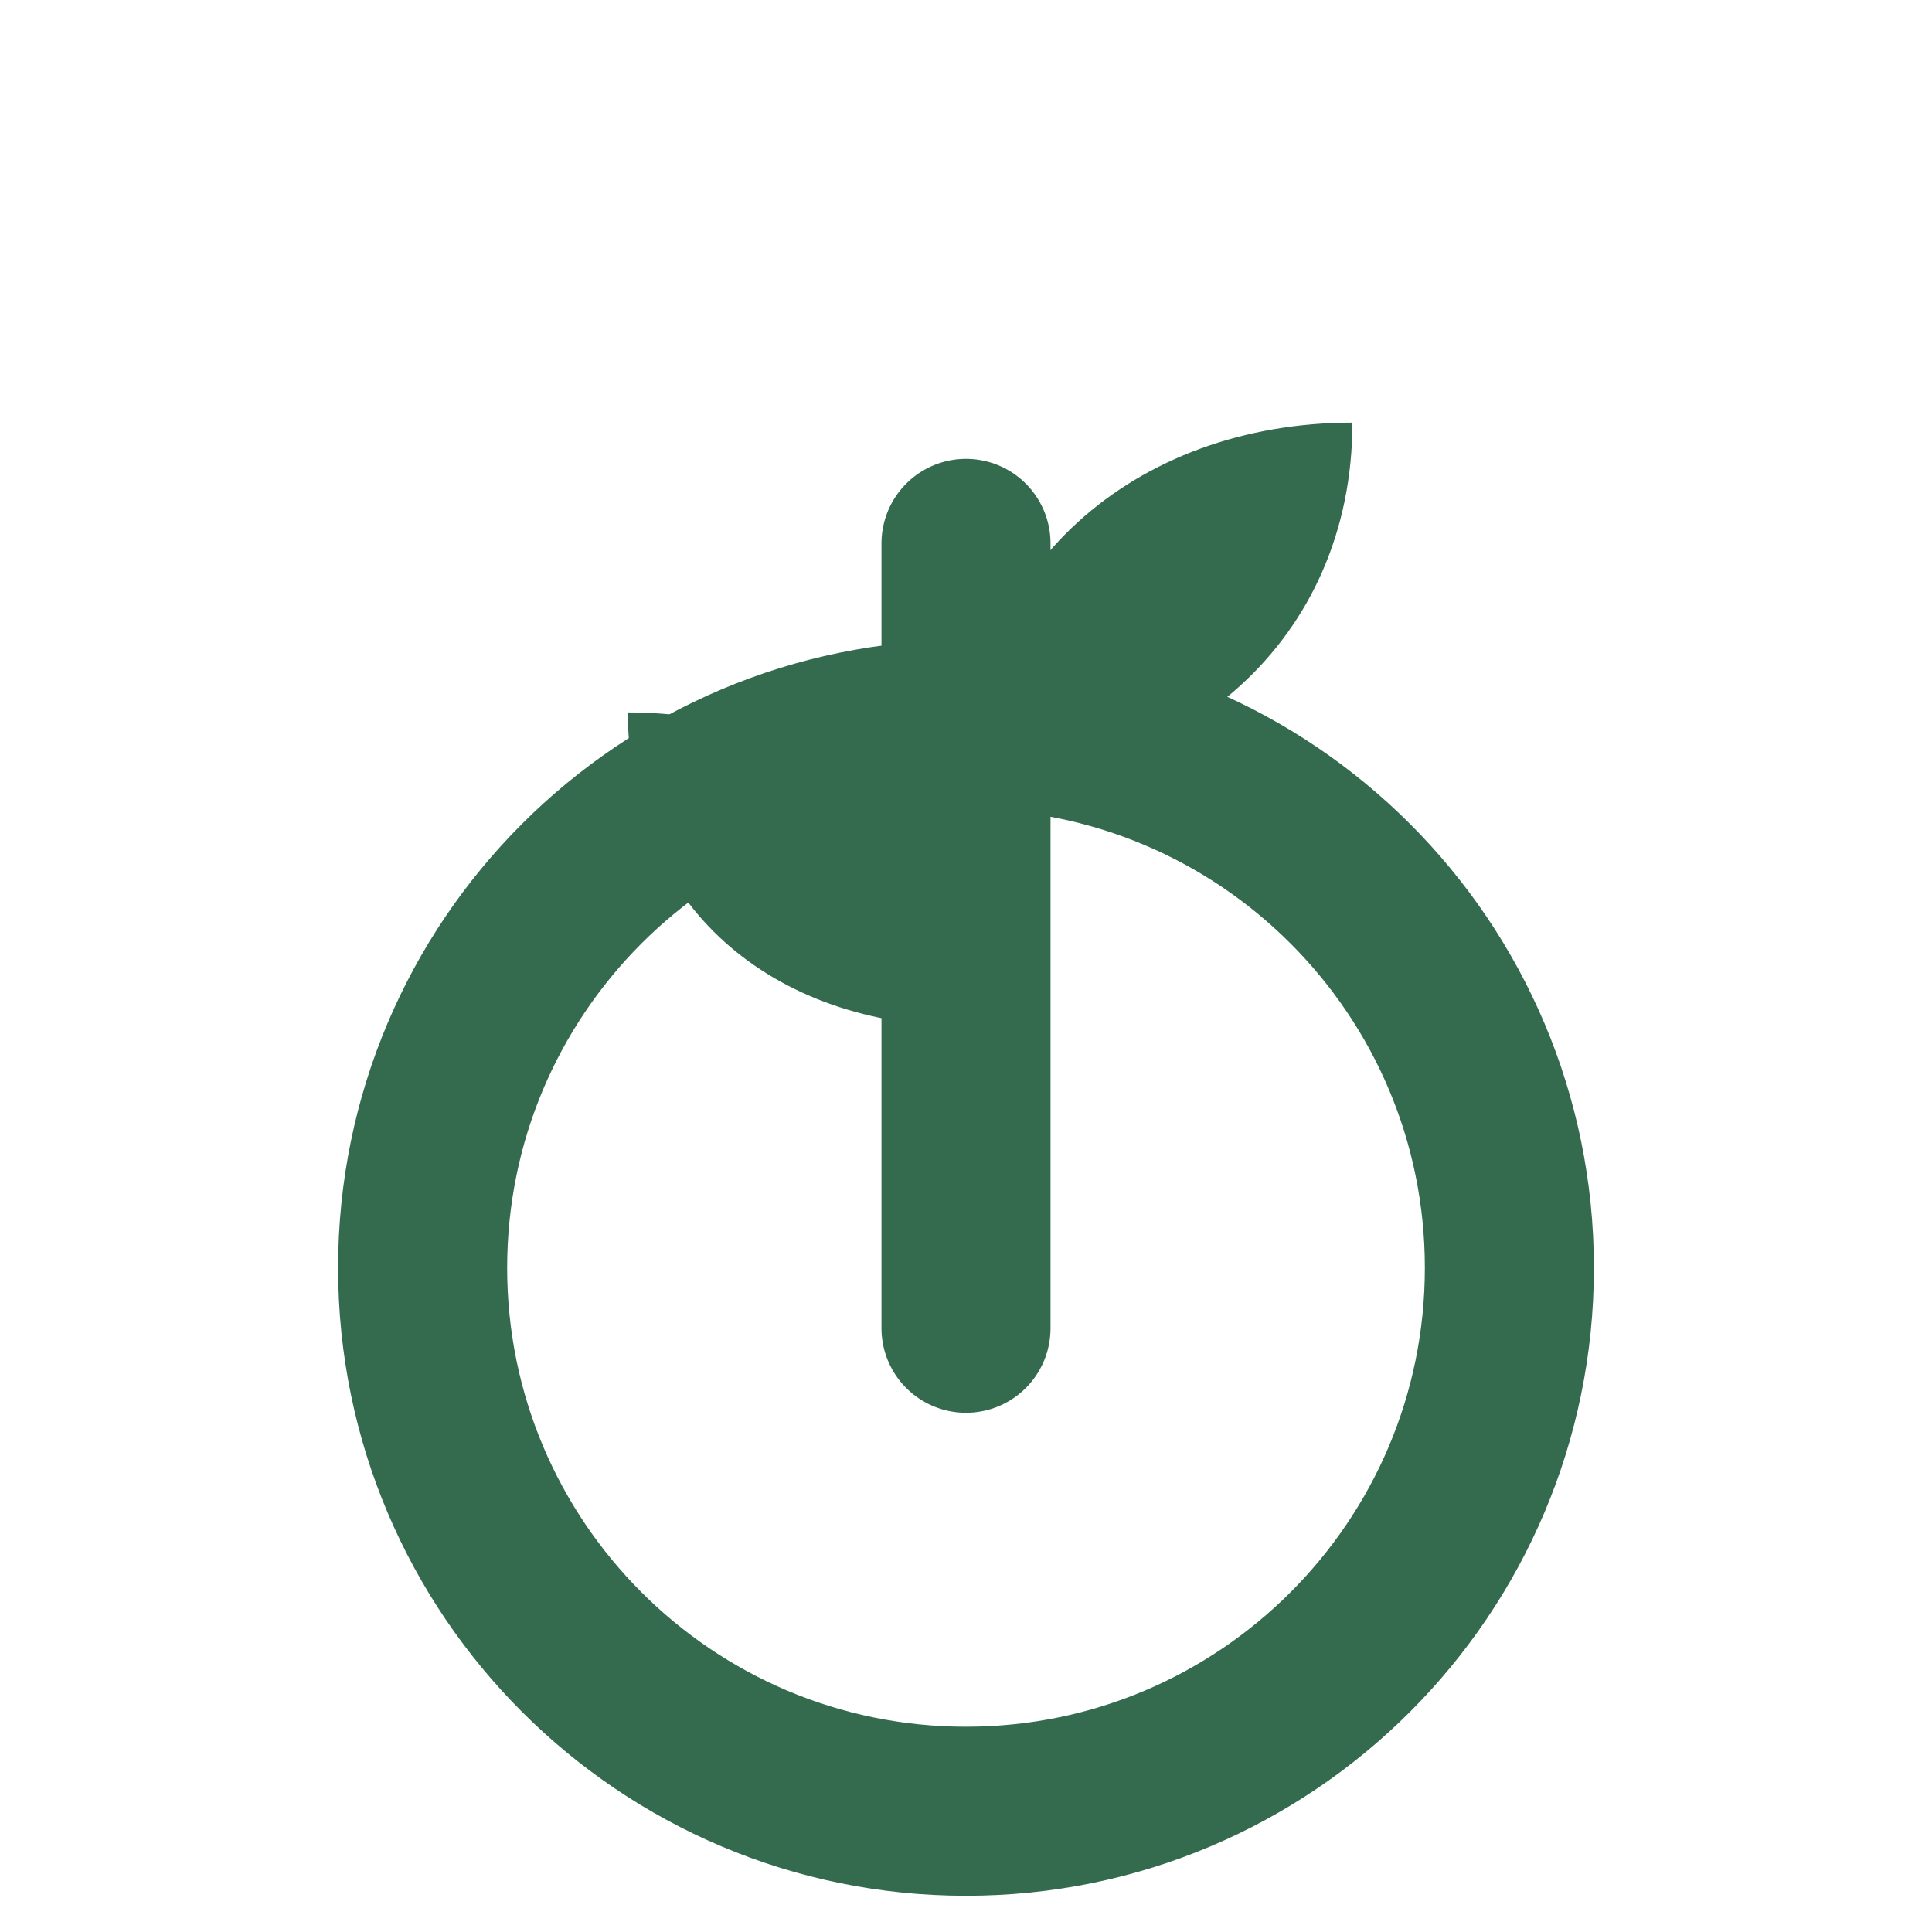
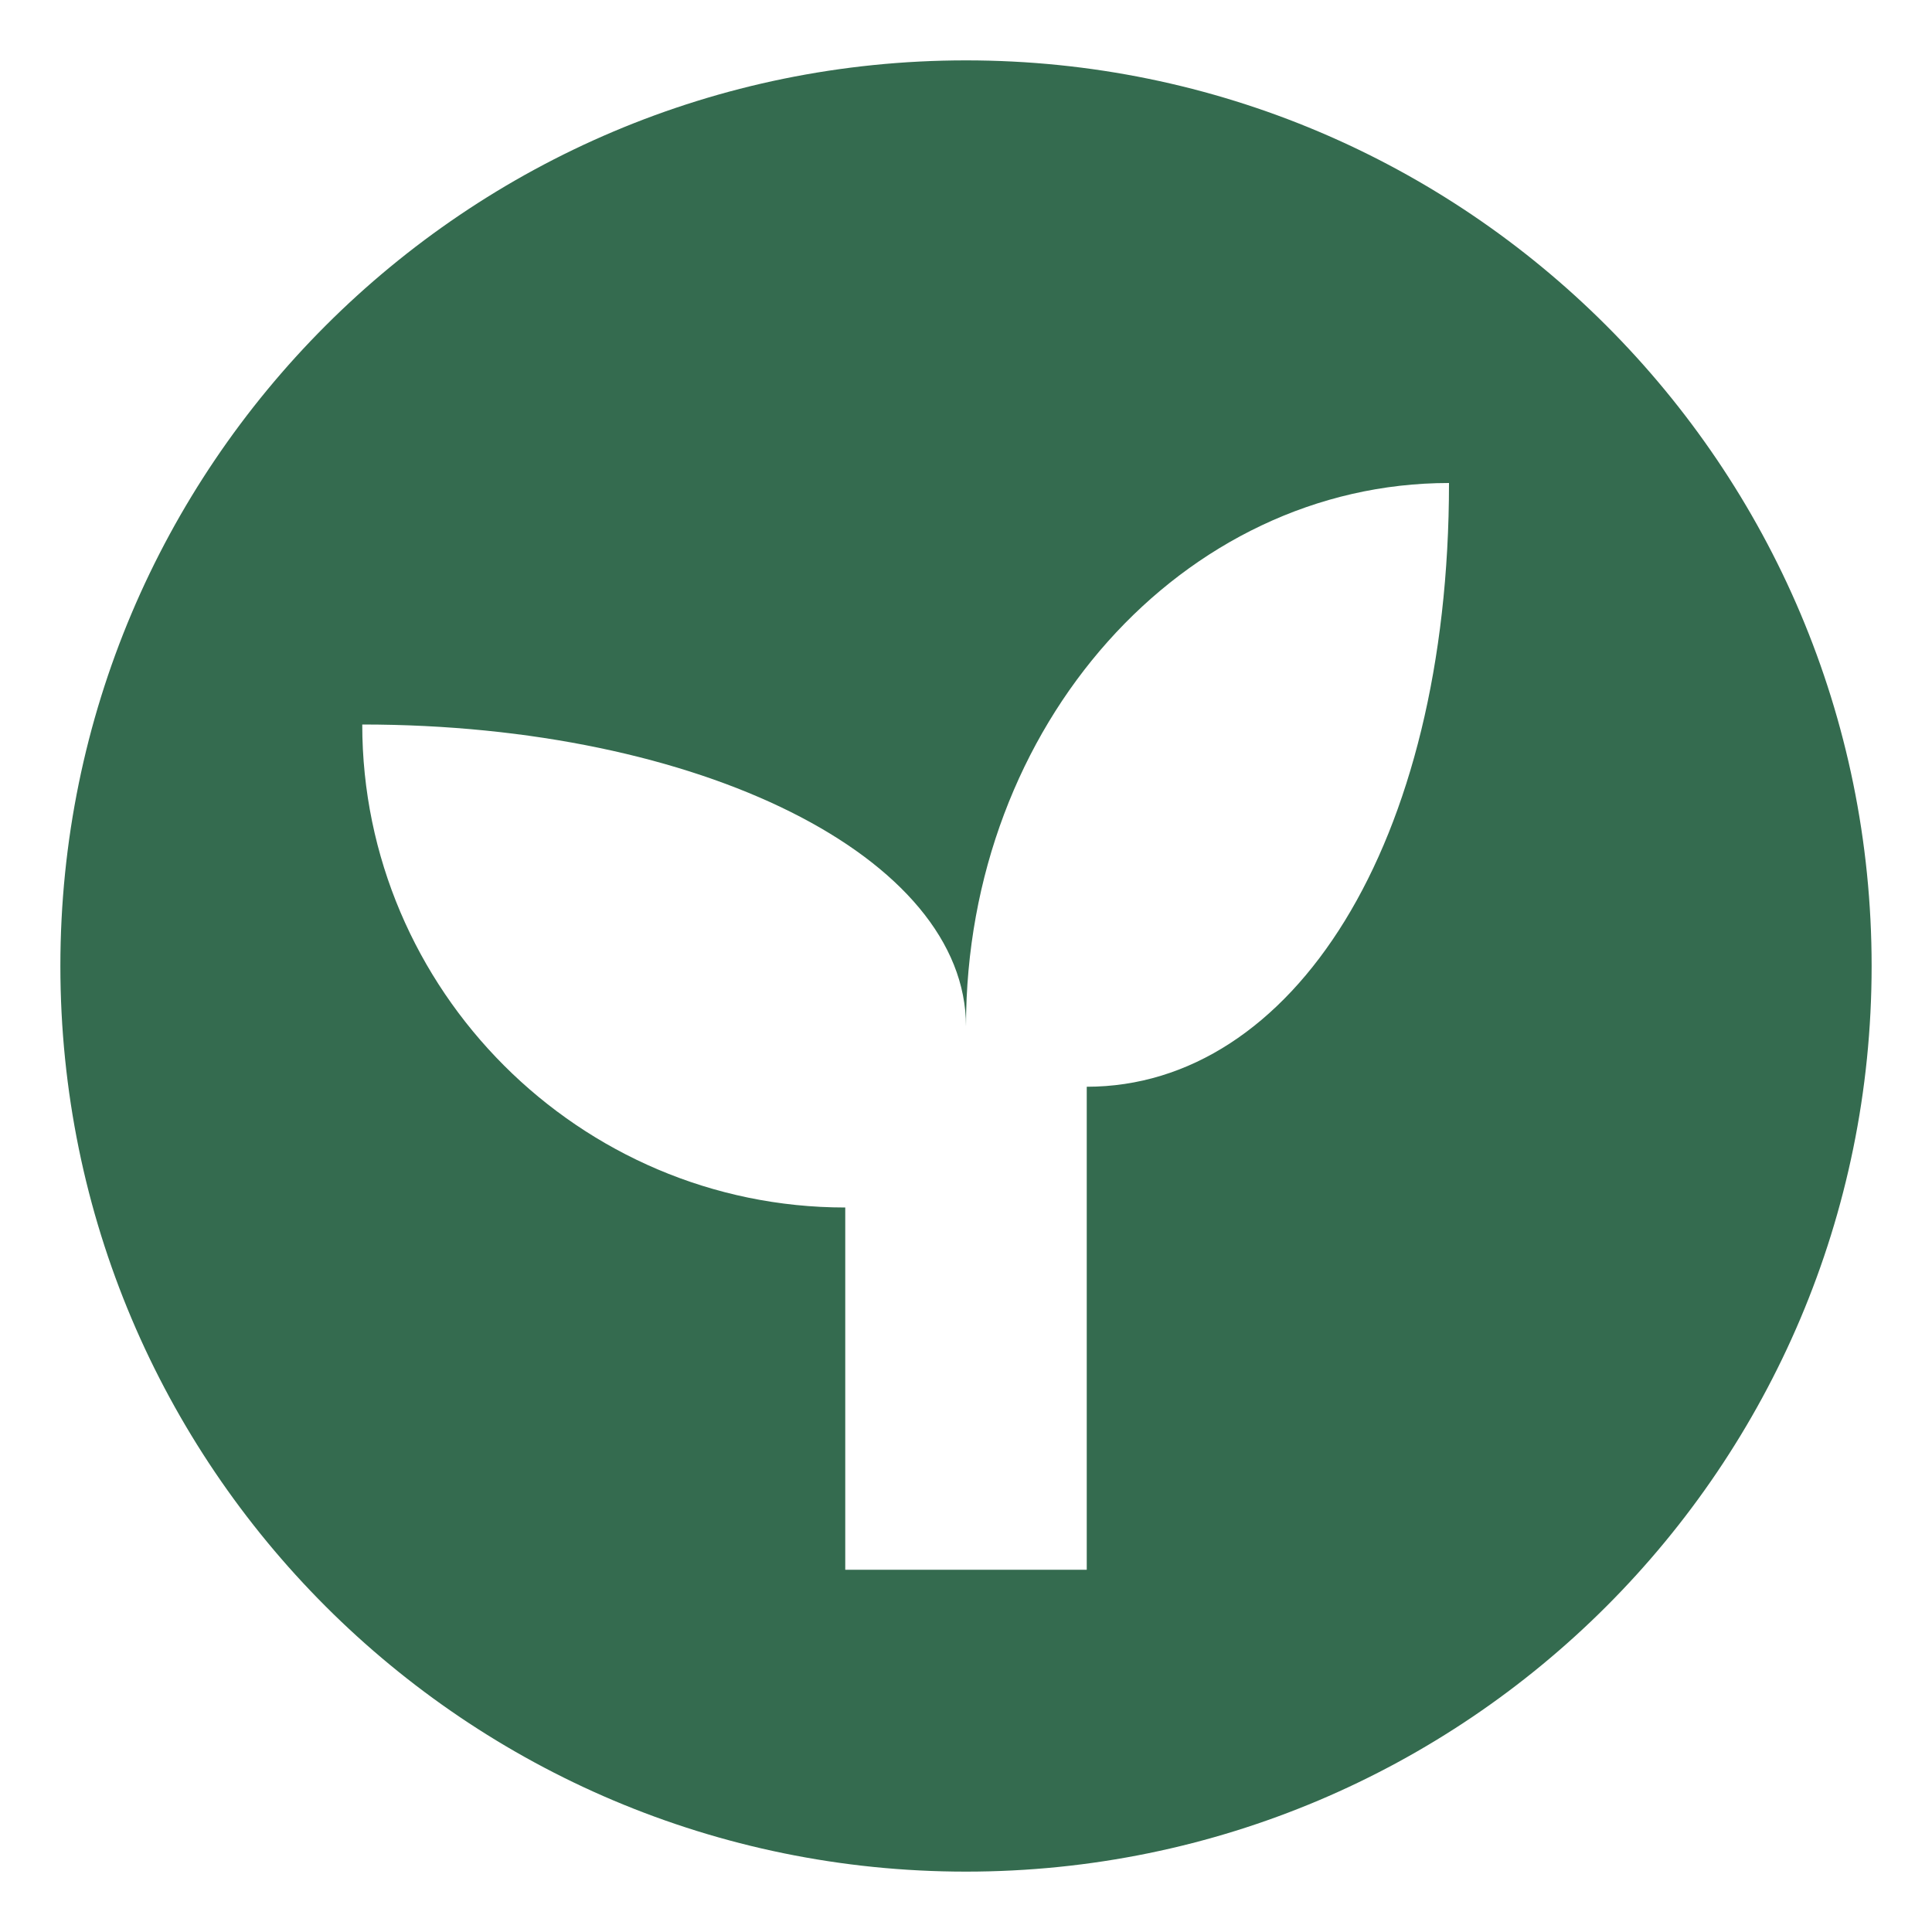
<svg xmlns="http://www.w3.org/2000/svg" width="16" height="16" viewBox="0 0 16 16">
-   <circle cx="8" cy="10.5" r="4.5" fill="none" stroke="#346B4F" stroke-width="1.4" />
-   <path d="M8 11V4.5" fill="none" stroke="#346B4F" stroke-width="1.4" stroke-linecap="round" />
-   <path d="M8 6.5c0-1.8 1.4-3 3.2-3 0 1.8-1.4 3-3.2 3zM8 8.5c0-1.6-1.2-2.6-2.8-2.6 0 1.6 1.2 2.6 2.8 2.6z" fill="#346B4F" />
+   <path fill="#346B4F" fill-rule="evenodd" d="M8 0.5A7.5 7.5 0 1 1 8 15.5A7.5 7.5 0 1 1 8 0.5Z M7 13V10C4.8 10 3 8.2 3 6C5.8 6 8 7.1 8 8.5C8 6 9.8 4 12 4C12 7 10.7 9 9 9V13Z" />
</svg>
